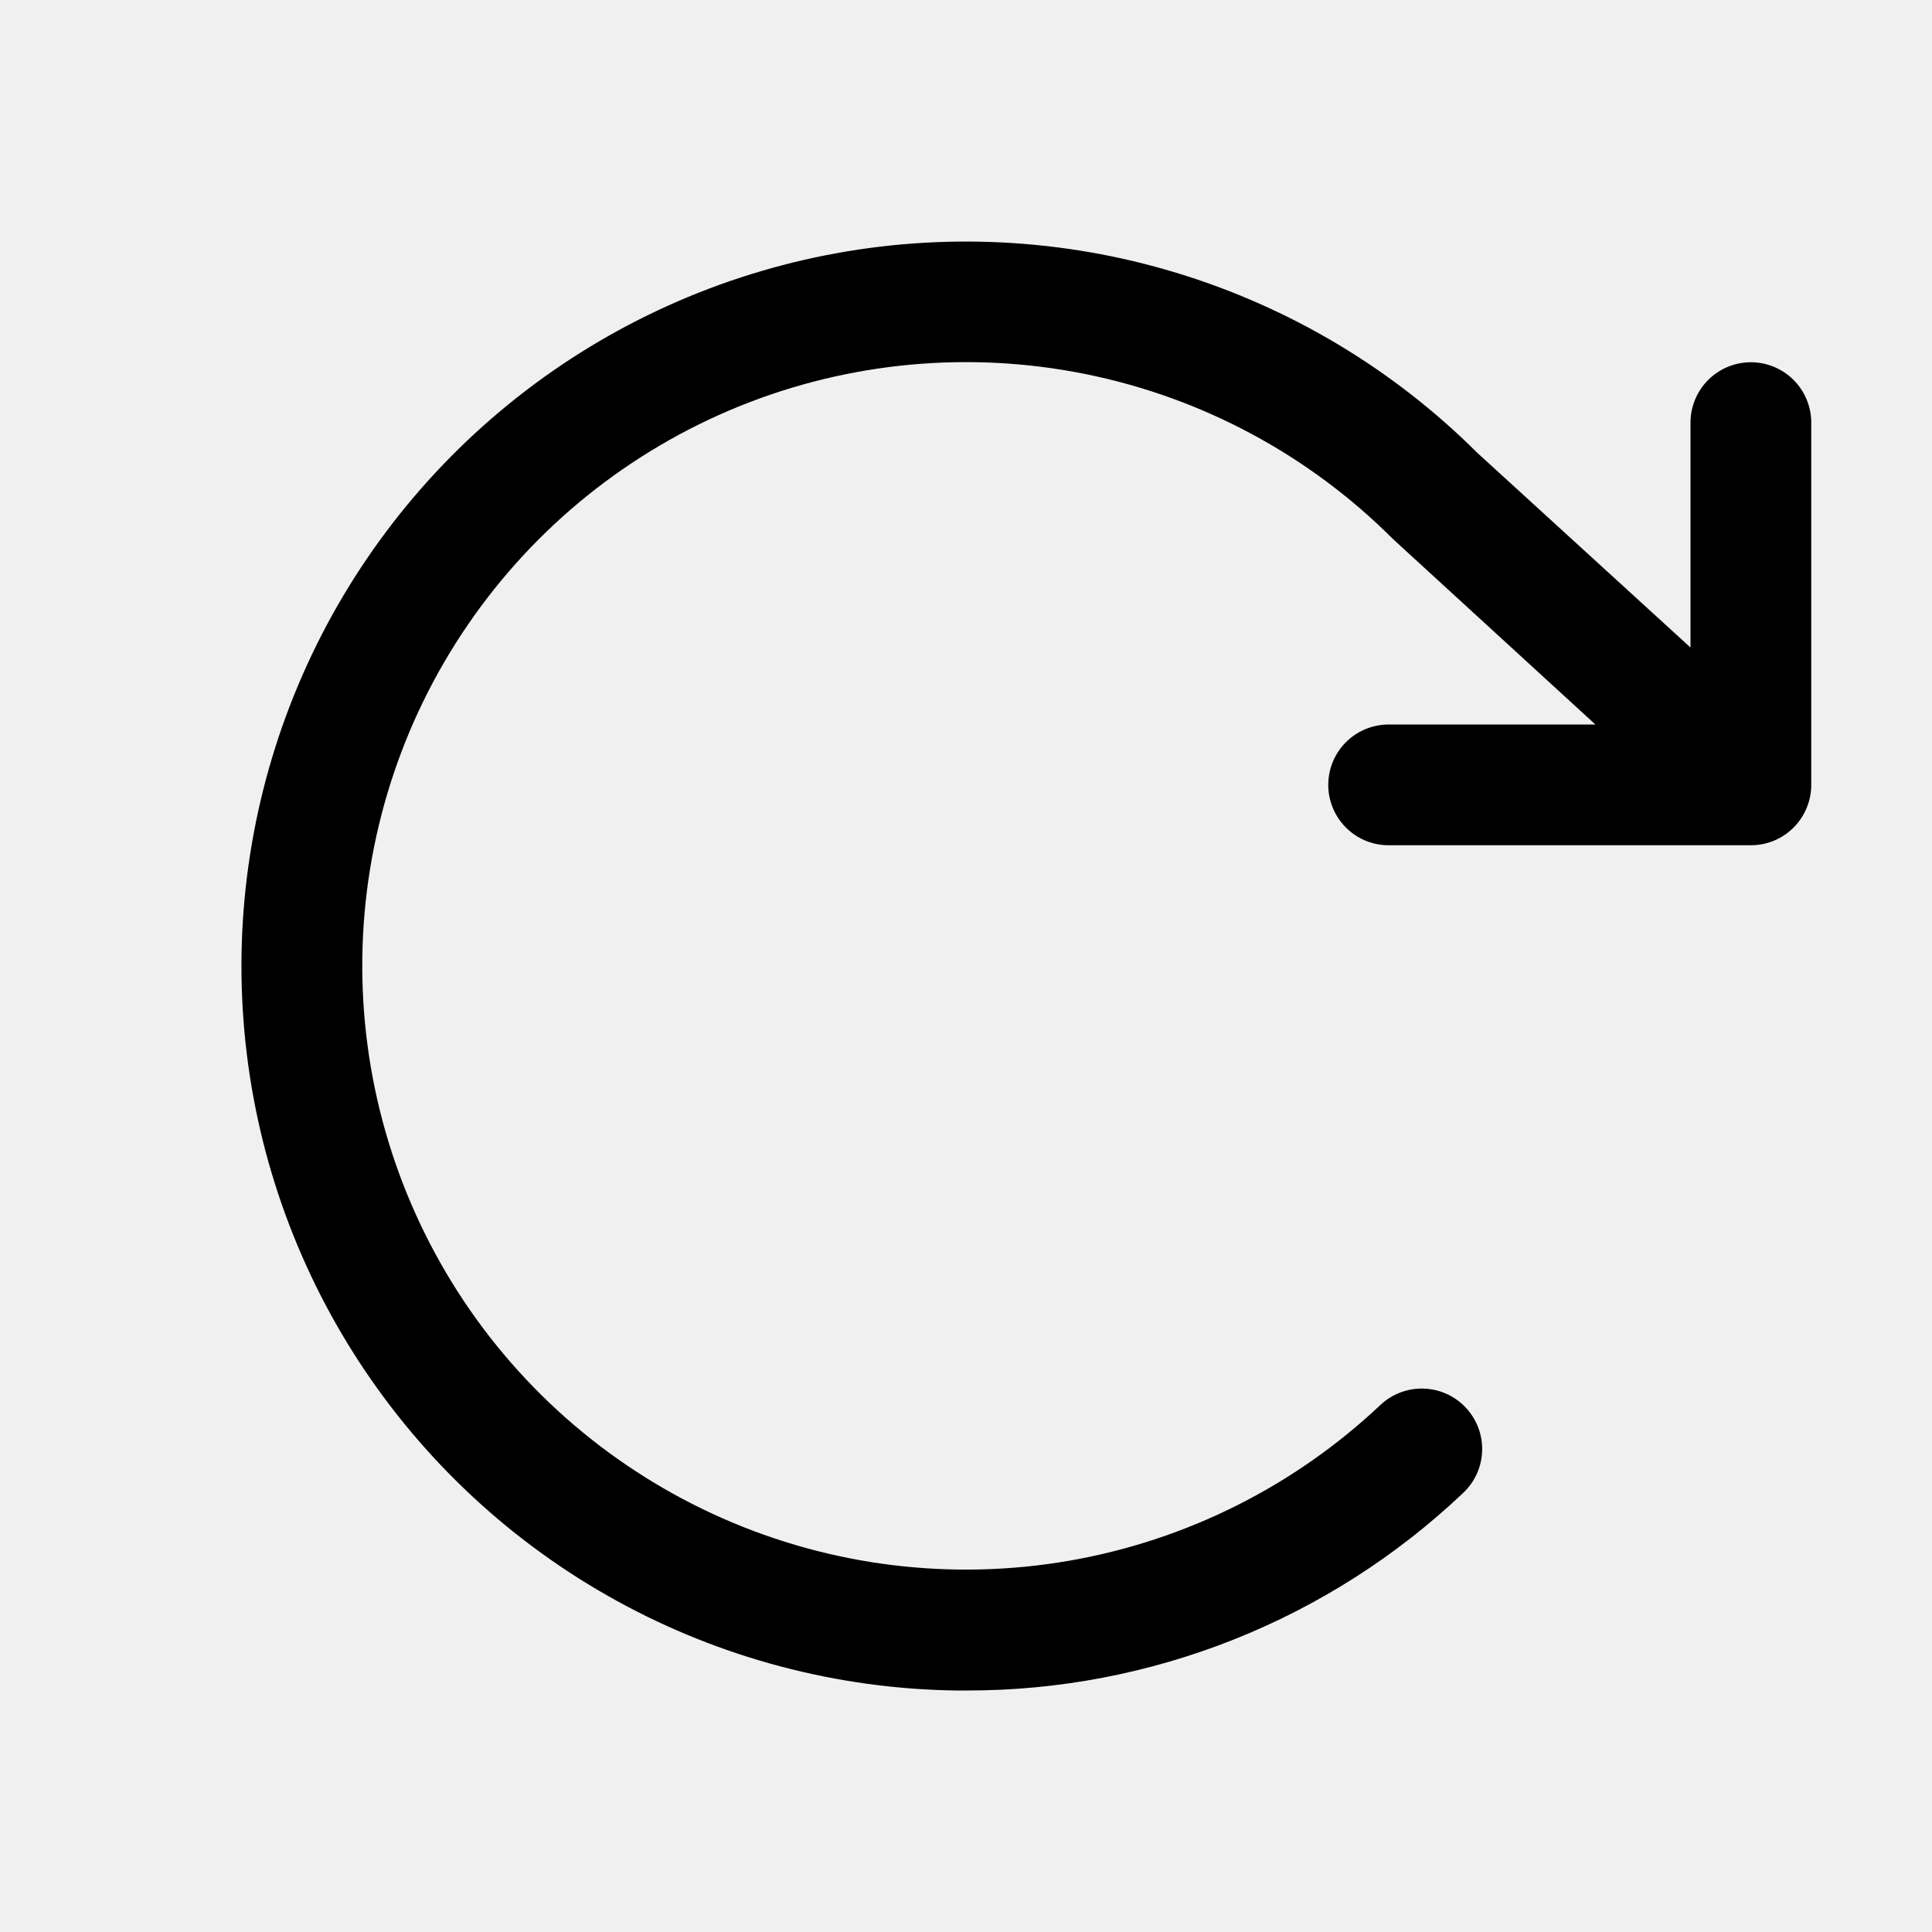
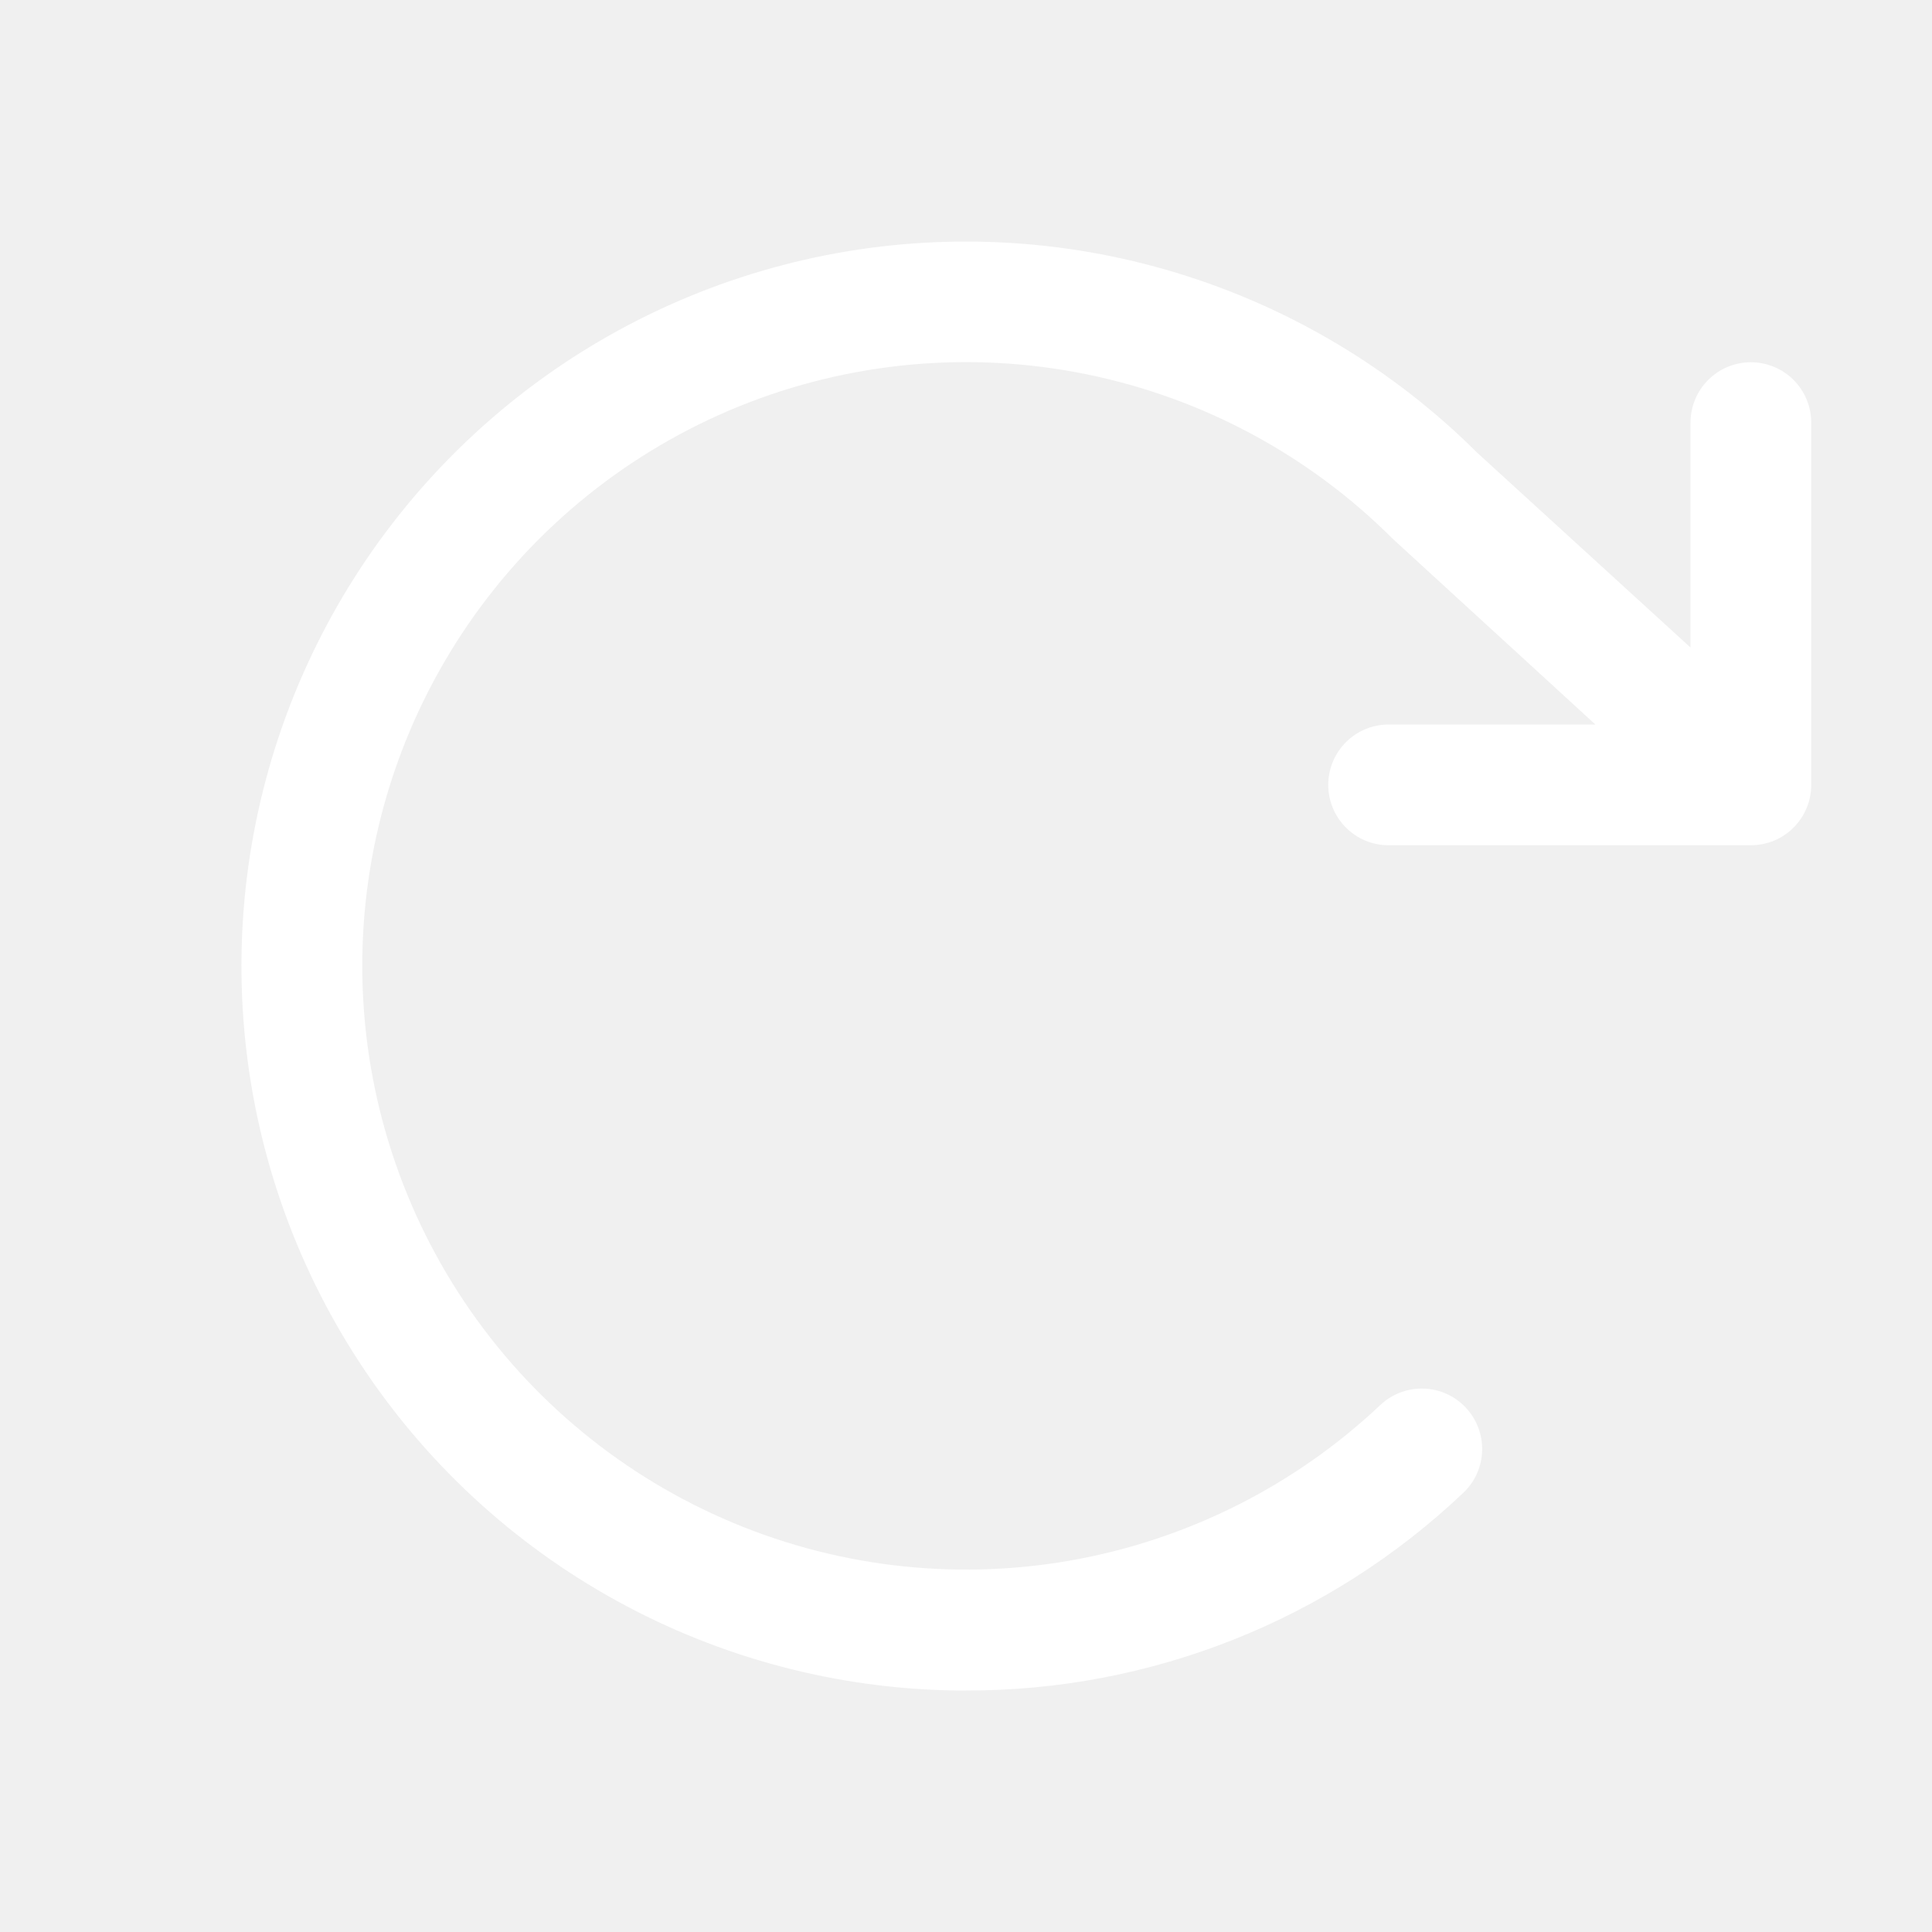
<svg xmlns="http://www.w3.org/2000/svg" width="26" height="26" viewBox="0 0 26 26" fill="none">
-   <path d="M24.375 5.688V10.563C24.375 10.778 24.289 10.985 24.137 11.137C23.985 11.29 23.778 11.375 23.562 11.375H18.688C18.472 11.375 18.265 11.29 18.113 11.137C17.961 10.985 17.875 10.778 17.875 10.563C17.875 10.347 17.961 10.14 18.113 9.988C18.265 9.836 18.472 9.75 18.688 9.75H21.47L18.77 7.276L18.744 7.252C17.615 6.123 16.178 5.352 14.613 5.035C13.048 4.718 11.425 4.869 9.945 5.469C8.465 6.07 7.195 7.093 6.294 8.411C5.392 9.729 4.899 11.283 4.876 12.88C4.853 14.476 5.301 16.044 6.163 17.388C7.026 18.732 8.266 19.791 9.727 20.434C11.189 21.078 12.807 21.276 14.381 21.005C15.954 20.733 17.413 20.005 18.575 18.909C18.731 18.761 18.941 18.681 19.156 18.687C19.372 18.693 19.576 18.784 19.724 18.941C19.872 19.098 19.952 19.307 19.946 19.522C19.94 19.738 19.849 19.942 19.692 20.09C17.886 21.803 15.489 22.756 13 22.75H12.866C11.269 22.728 9.702 22.314 8.303 21.545C6.903 20.776 5.714 19.674 4.84 18.338C3.966 17.002 3.433 15.471 3.289 13.88C3.145 12.29 3.394 10.688 4.014 9.217C4.634 7.745 5.606 6.448 6.844 5.44C8.083 4.431 9.55 3.743 11.117 3.434C12.684 3.126 14.302 3.207 15.83 3.671C17.359 4.135 18.75 4.967 19.881 6.094L22.75 8.714V5.688C22.75 5.472 22.836 5.265 22.988 5.113C23.14 4.961 23.347 4.875 23.562 4.875C23.778 4.875 23.985 4.961 24.137 5.113C24.289 5.265 24.375 5.472 24.375 5.688Z" fill="black" />
+   <path d="M24.375 5.688V10.563C24.375 10.778 24.289 10.985 24.137 11.137C23.985 11.29 23.778 11.375 23.562 11.375H18.688C18.472 11.375 18.265 11.29 18.113 11.137C17.961 10.985 17.875 10.778 17.875 10.563C17.875 10.347 17.961 10.14 18.113 9.988C18.265 9.836 18.472 9.75 18.688 9.75H21.47L18.77 7.276L18.744 7.252C17.615 6.123 16.178 5.352 14.613 5.035C13.048 4.718 11.425 4.869 9.945 5.469C8.465 6.07 7.195 7.093 6.294 8.411C5.392 9.729 4.899 11.283 4.876 12.88C4.853 14.476 5.301 16.044 6.163 17.388C7.026 18.732 8.266 19.791 9.727 20.434C11.189 21.078 12.807 21.276 14.381 21.005C15.954 20.733 17.413 20.005 18.575 18.909C18.731 18.761 18.941 18.681 19.156 18.687C19.372 18.693 19.576 18.784 19.724 18.941C19.872 19.098 19.952 19.307 19.946 19.522C19.94 19.738 19.849 19.942 19.692 20.09C17.886 21.803 15.489 22.756 13 22.75H12.866C11.269 22.728 9.702 22.314 8.303 21.545C6.903 20.776 5.714 19.674 4.84 18.338C3.966 17.002 3.433 15.471 3.289 13.88C3.145 12.29 3.394 10.688 4.014 9.217C4.634 7.745 5.606 6.448 6.844 5.44C8.083 4.431 9.55 3.743 11.117 3.434C12.684 3.126 14.302 3.207 15.83 3.671C17.359 4.135 18.75 4.967 19.881 6.094L22.75 8.714V5.688C22.75 5.472 22.836 5.265 22.988 5.113C23.14 4.961 23.347 4.875 23.562 4.875C23.778 4.875 23.985 4.961 24.137 5.113C24.289 5.265 24.375 5.472 24.375 5.688Z" fill="white" />
</svg>
